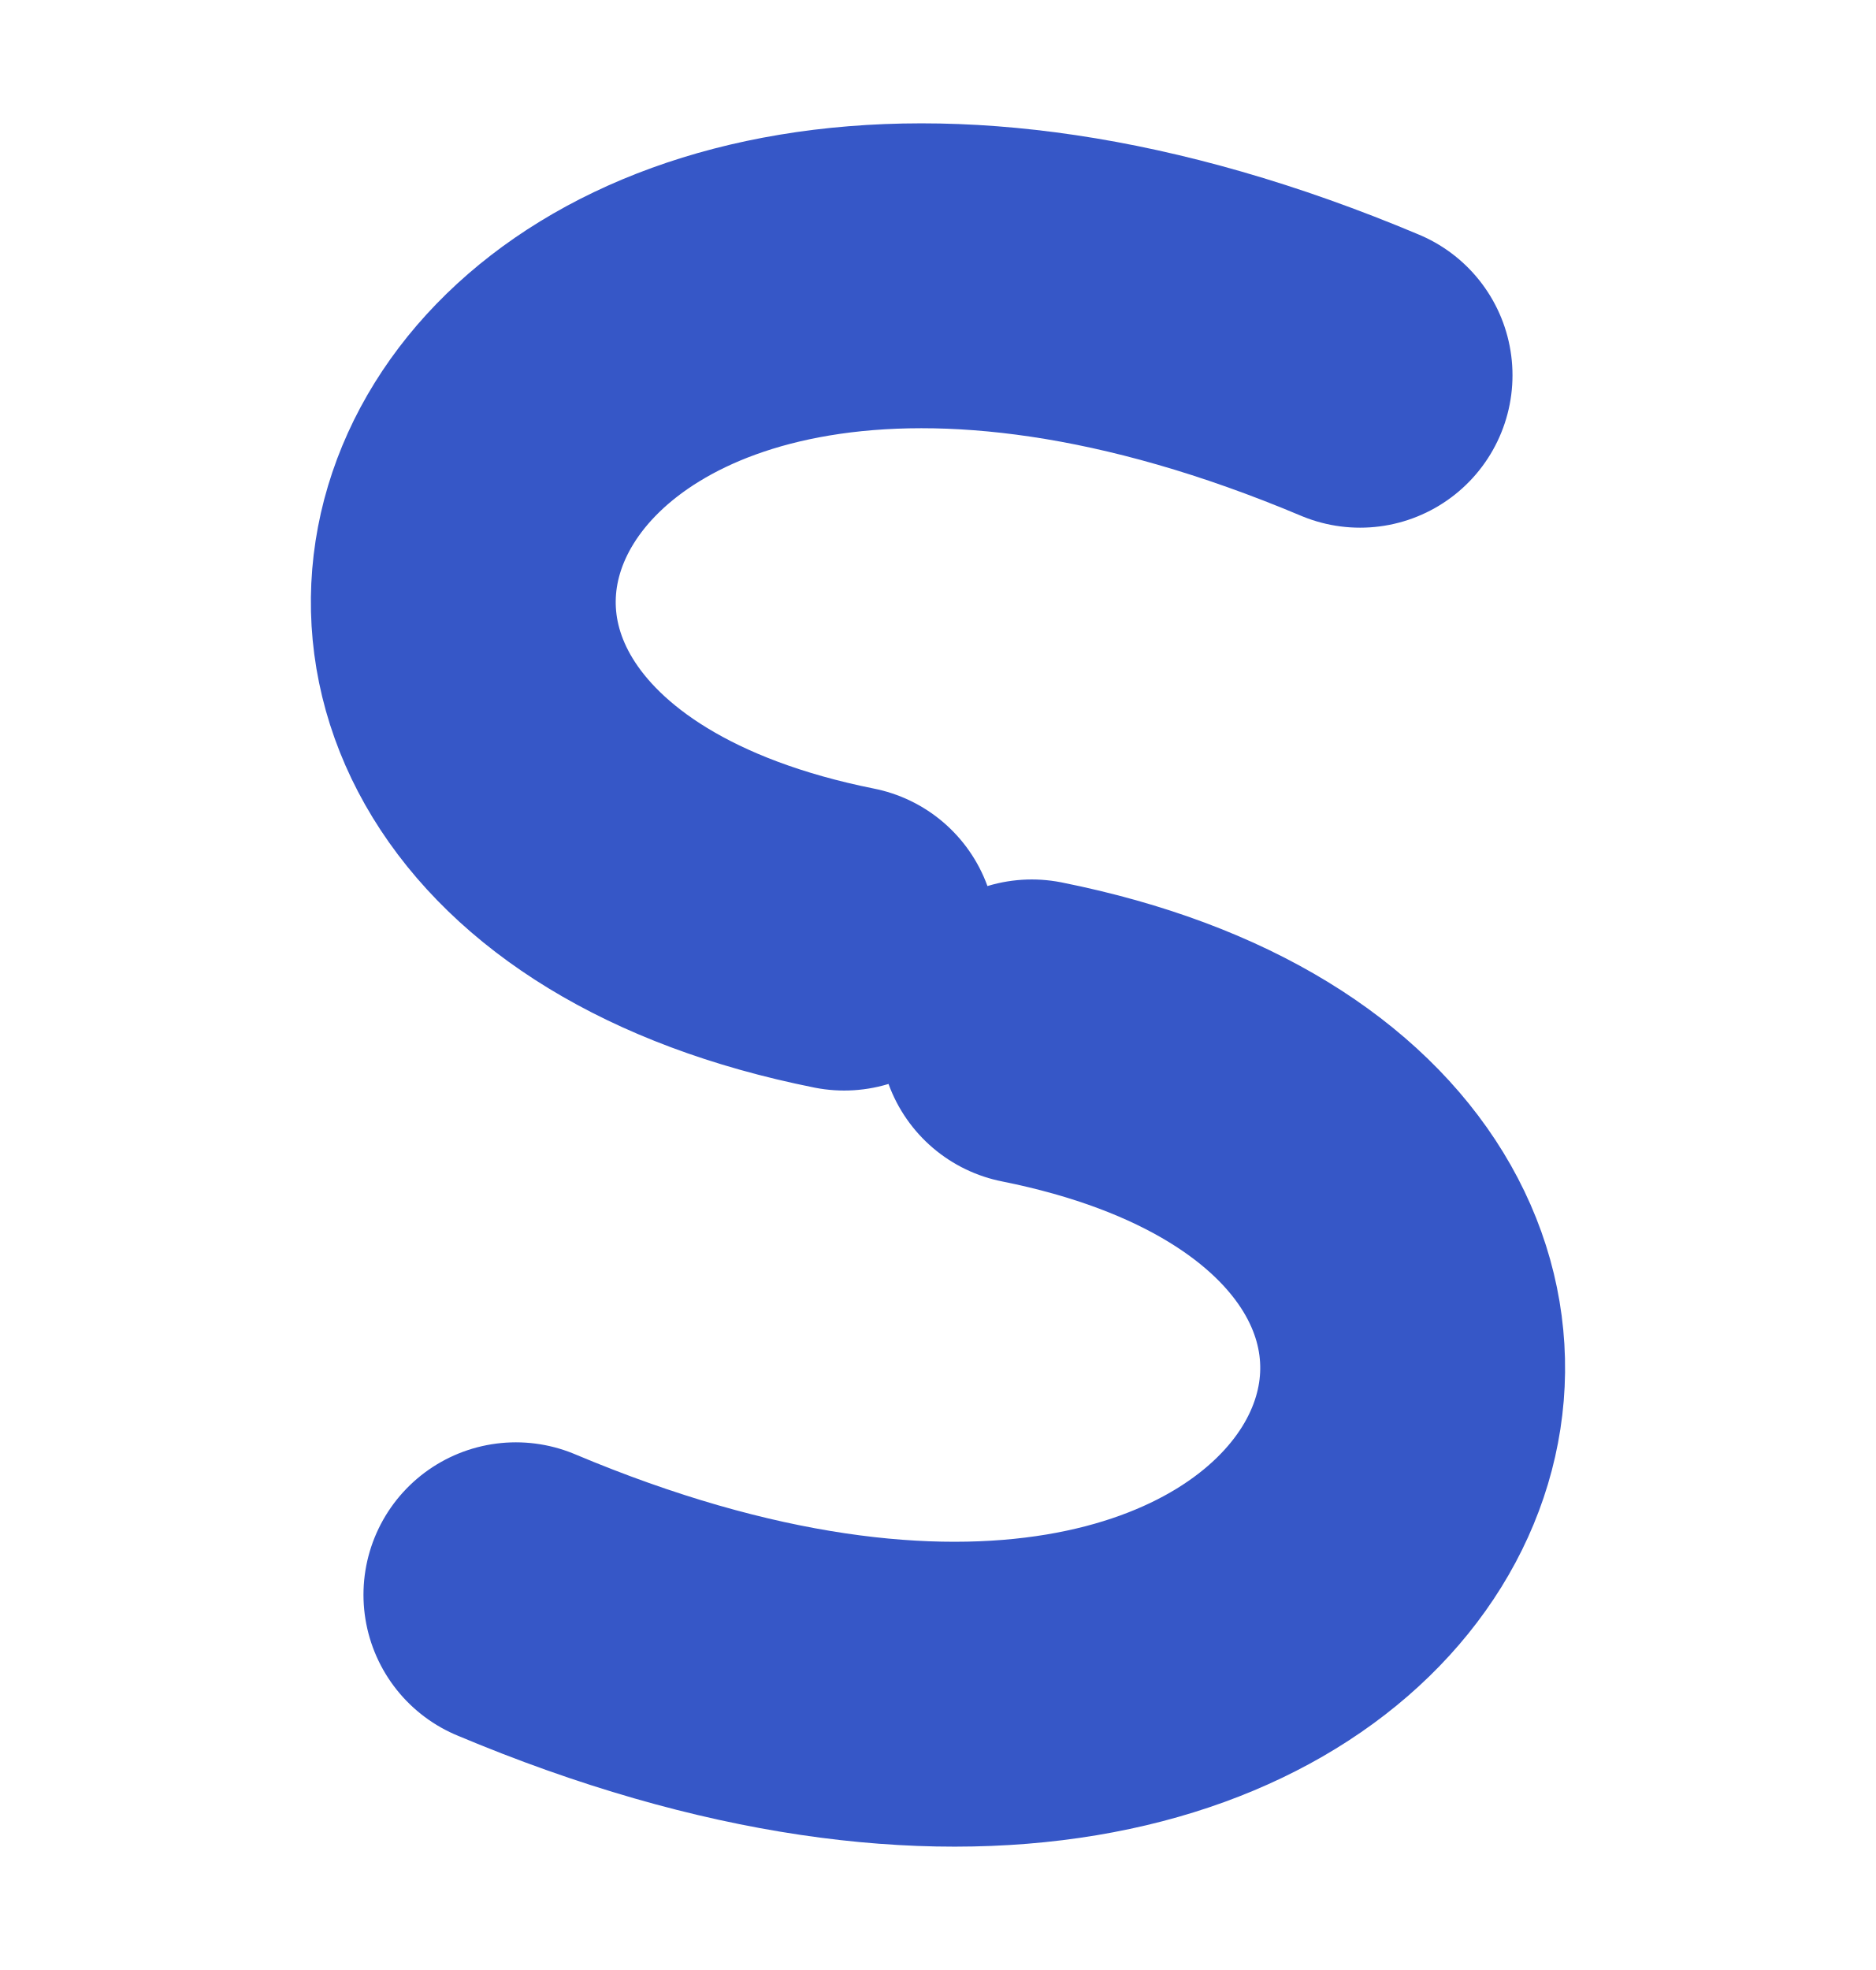
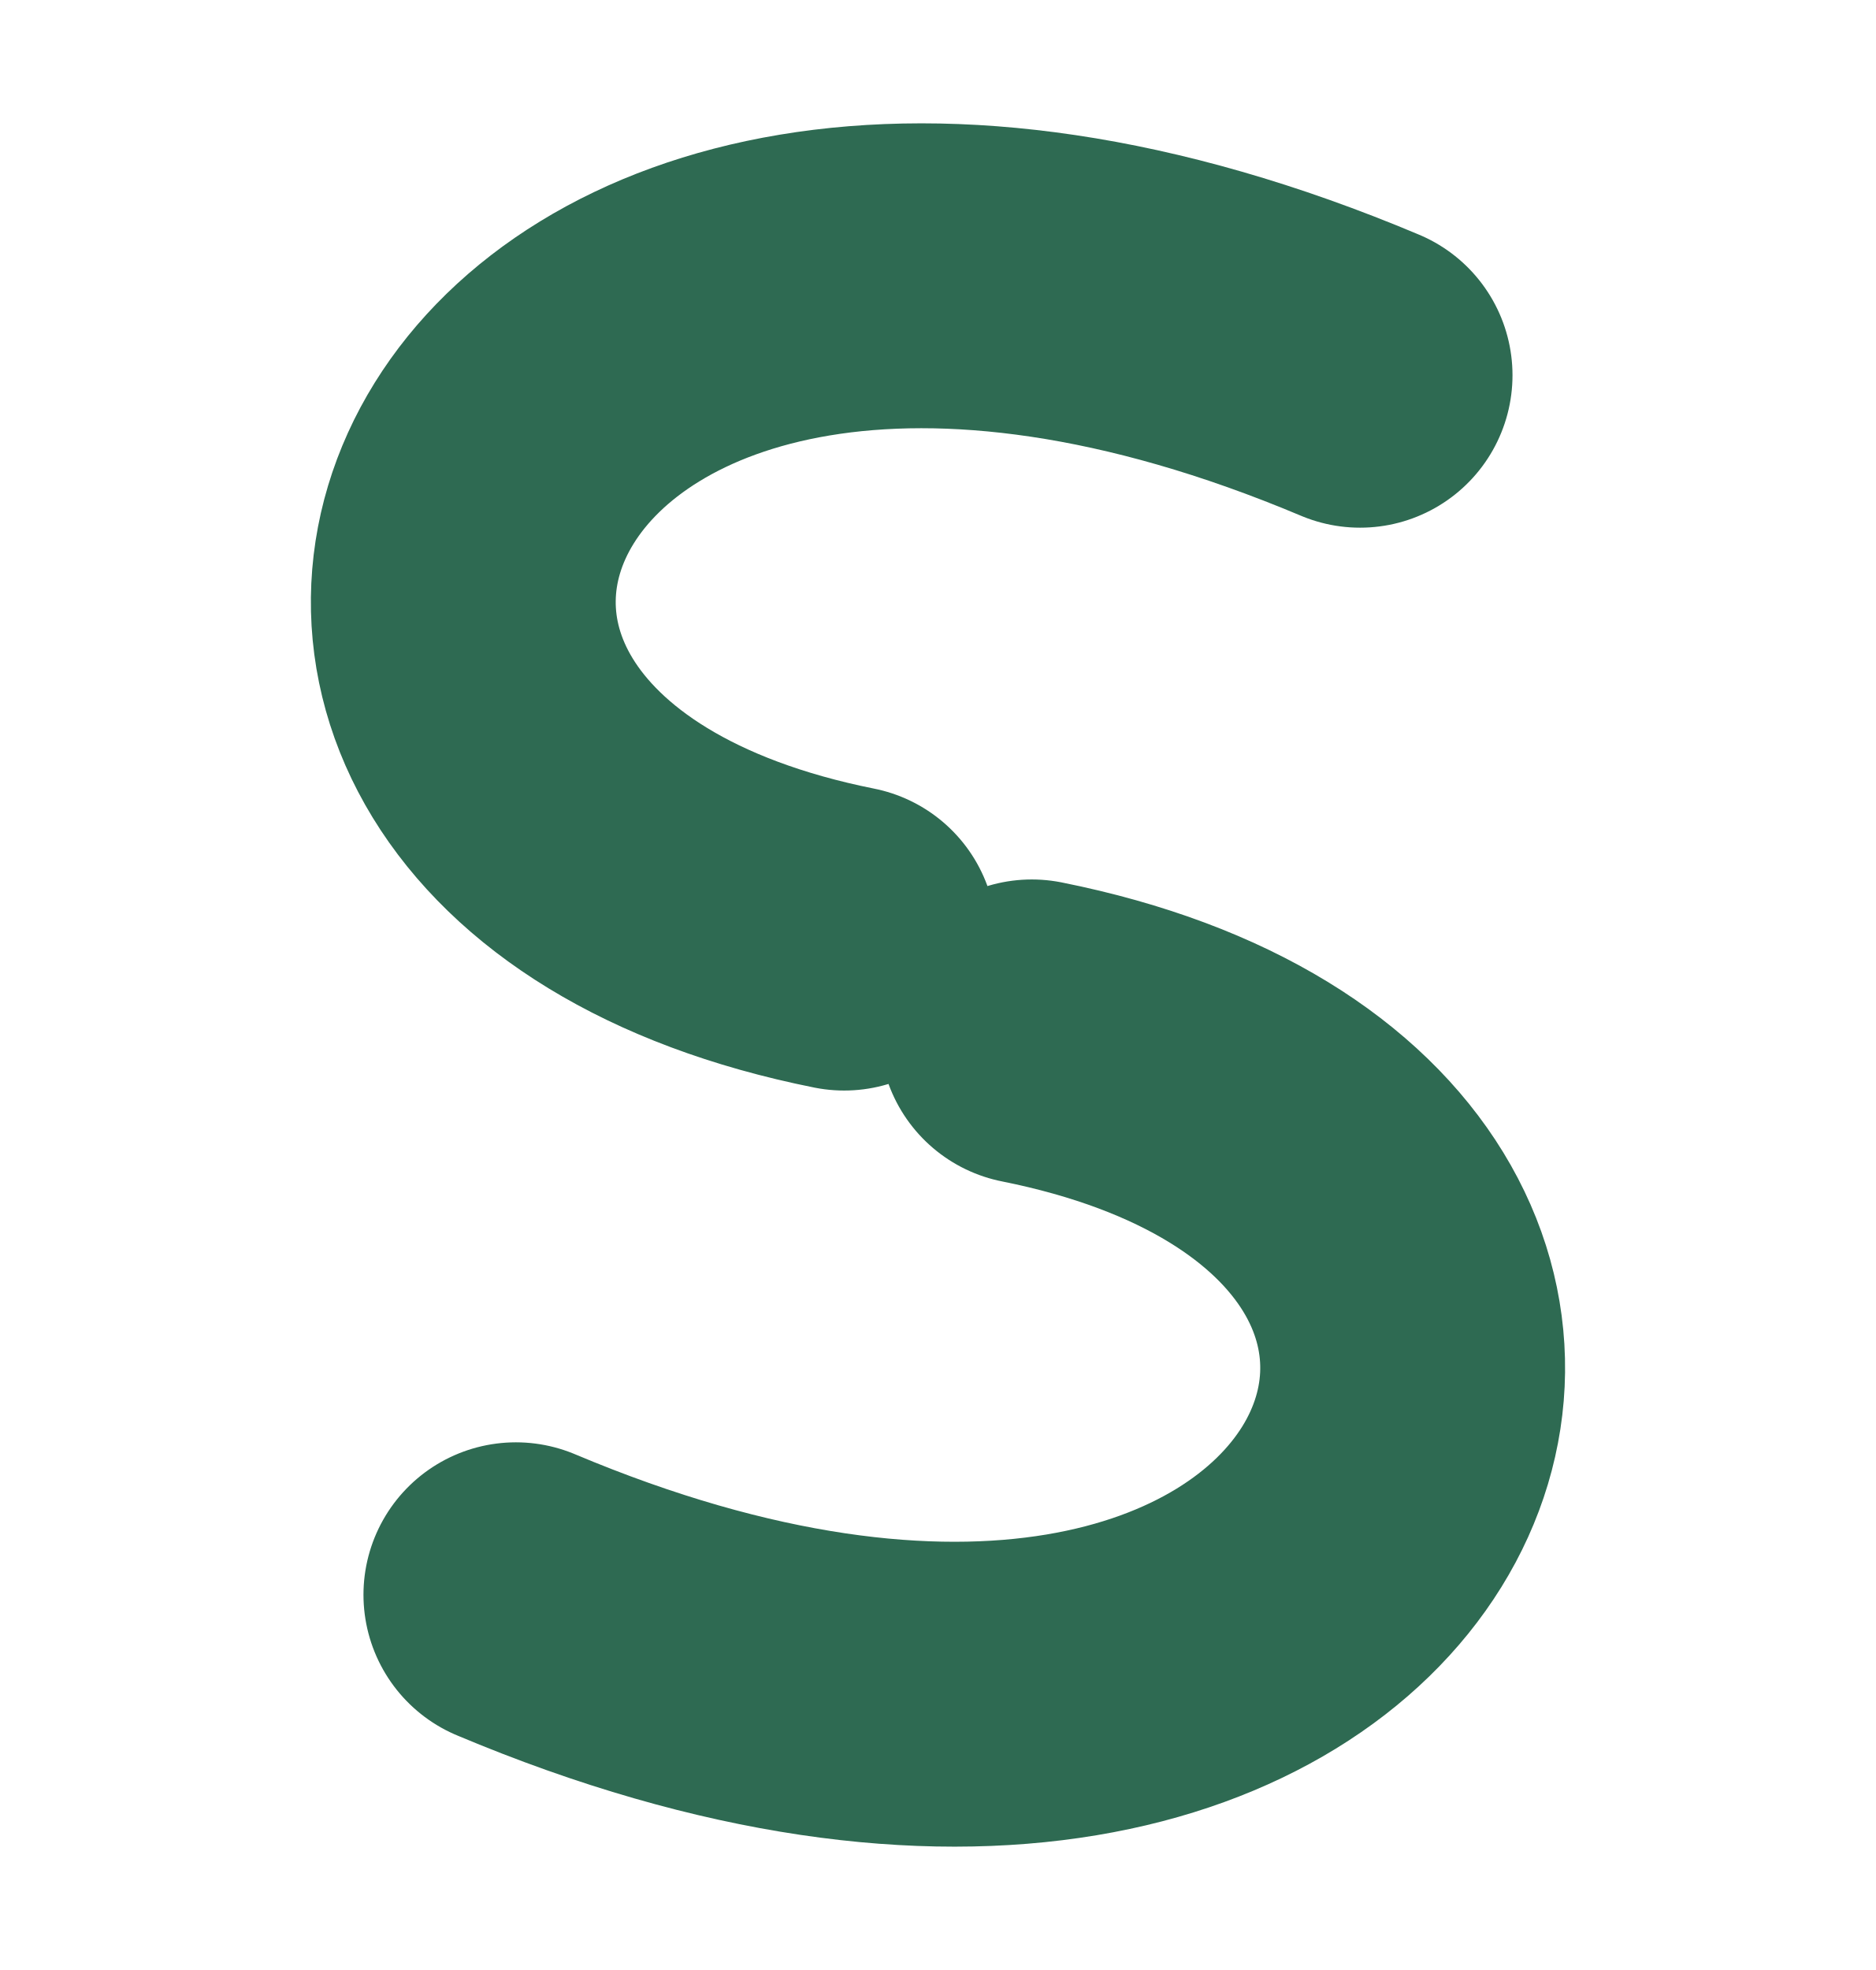
- <svg xmlns="http://www.w3.org/2000/svg" viewBox="0 0 40 42" fill="none" stroke="#3657c7" stroke-width="6.5" stroke-linecap="round">
+ <svg xmlns="http://www.w3.org/2000/svg" viewBox="0 0 40 42" fill="none" stroke="#2e6a52" stroke-width="6.5" stroke-linecap="round">
  <path d="M29 8C10 0 3 17 18 20M11 34C30 42 37 25 22 22" />
</svg>
